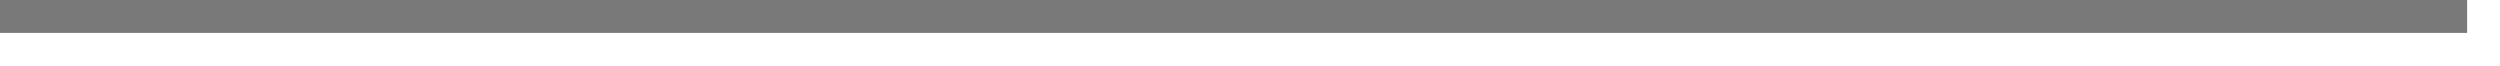
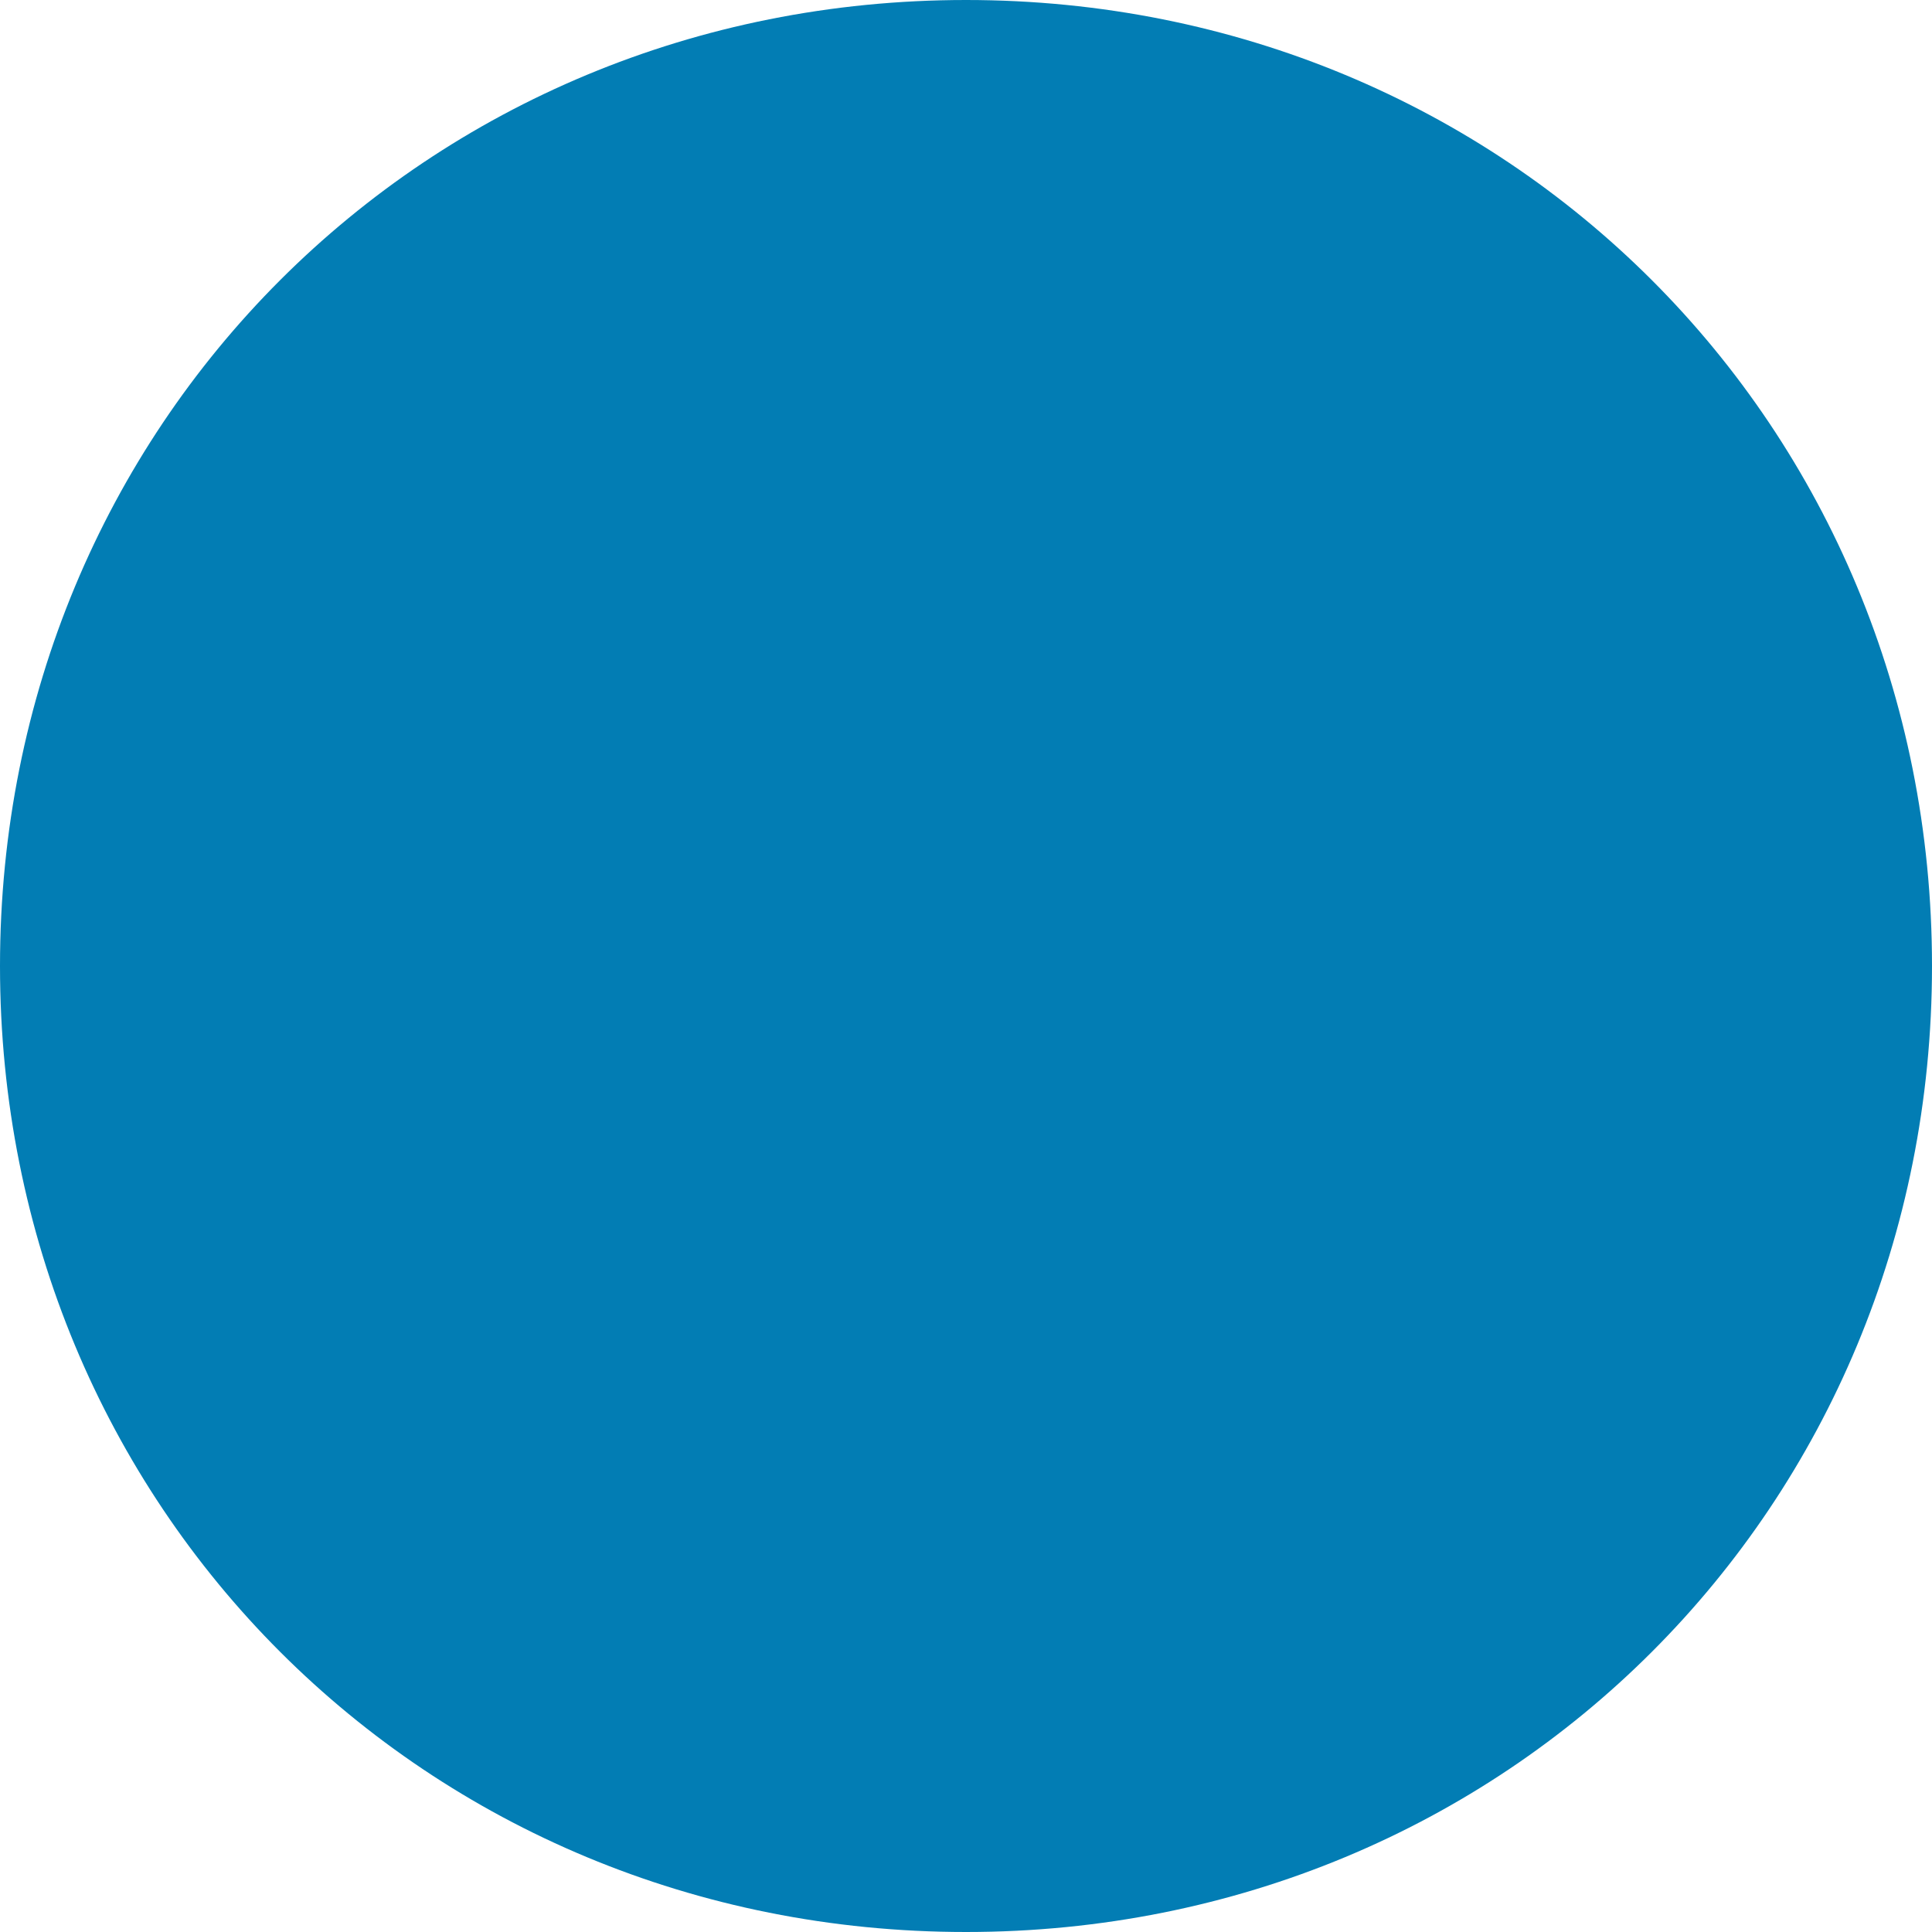
- <svg xmlns="http://www.w3.org/2000/svg" version="1.1" width="76px" height="2px">
-   <g transform="matrix(1 0 0 1 -367 -192 )">
-     <path d="M 367 192.5  L 442 192.5  " stroke-width="1" stroke="#797979" fill="none" />
+ <svg xmlns="http://www.w3.org/2000/svg" version="1.1" width="31px" height="31px">
+   <g transform="matrix(1 0 0 1 -254 -177 )">
+     <path d="M 269.5 177  C 278.18 177  285 183.82  285 192.5  C 285 201.18  278.18 208  269.5 208  C 260.82 208  254 201.18  254 192.5  C 254 183.82  260.82 177  269.5 177  Z " fill-rule="nonzero" fill="#027db4" stroke="none" />
  </g>
</svg>
